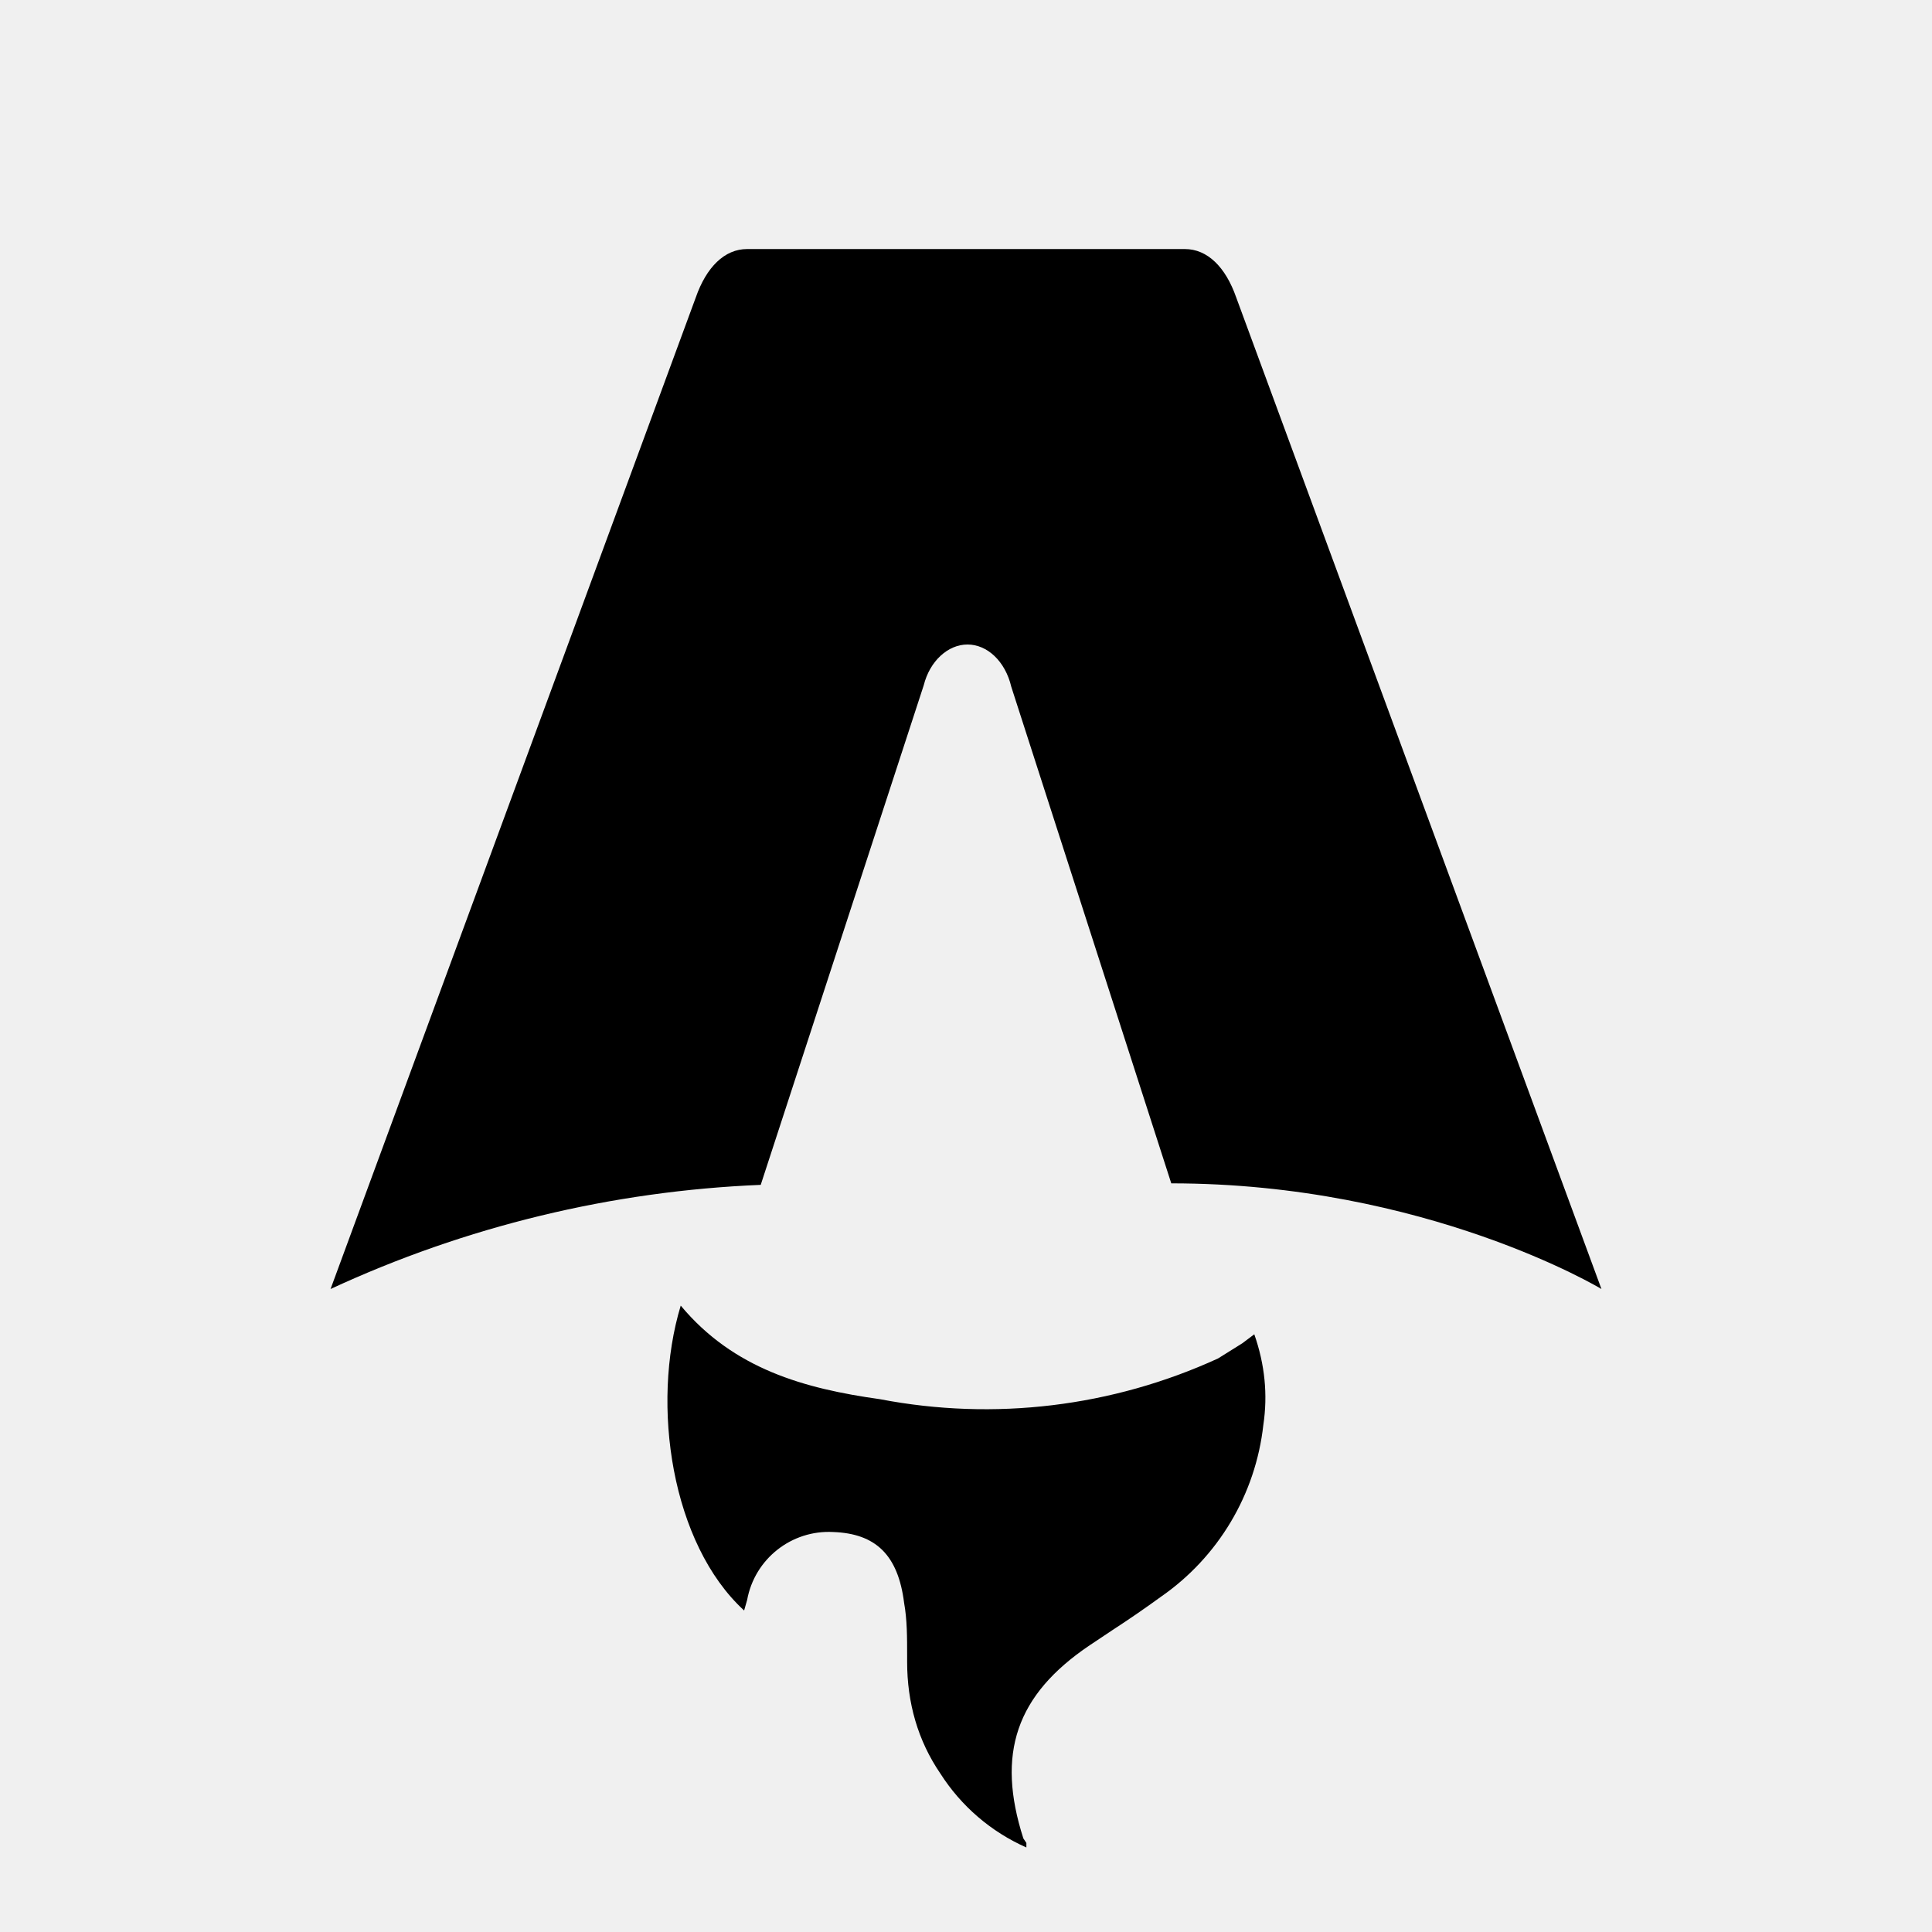
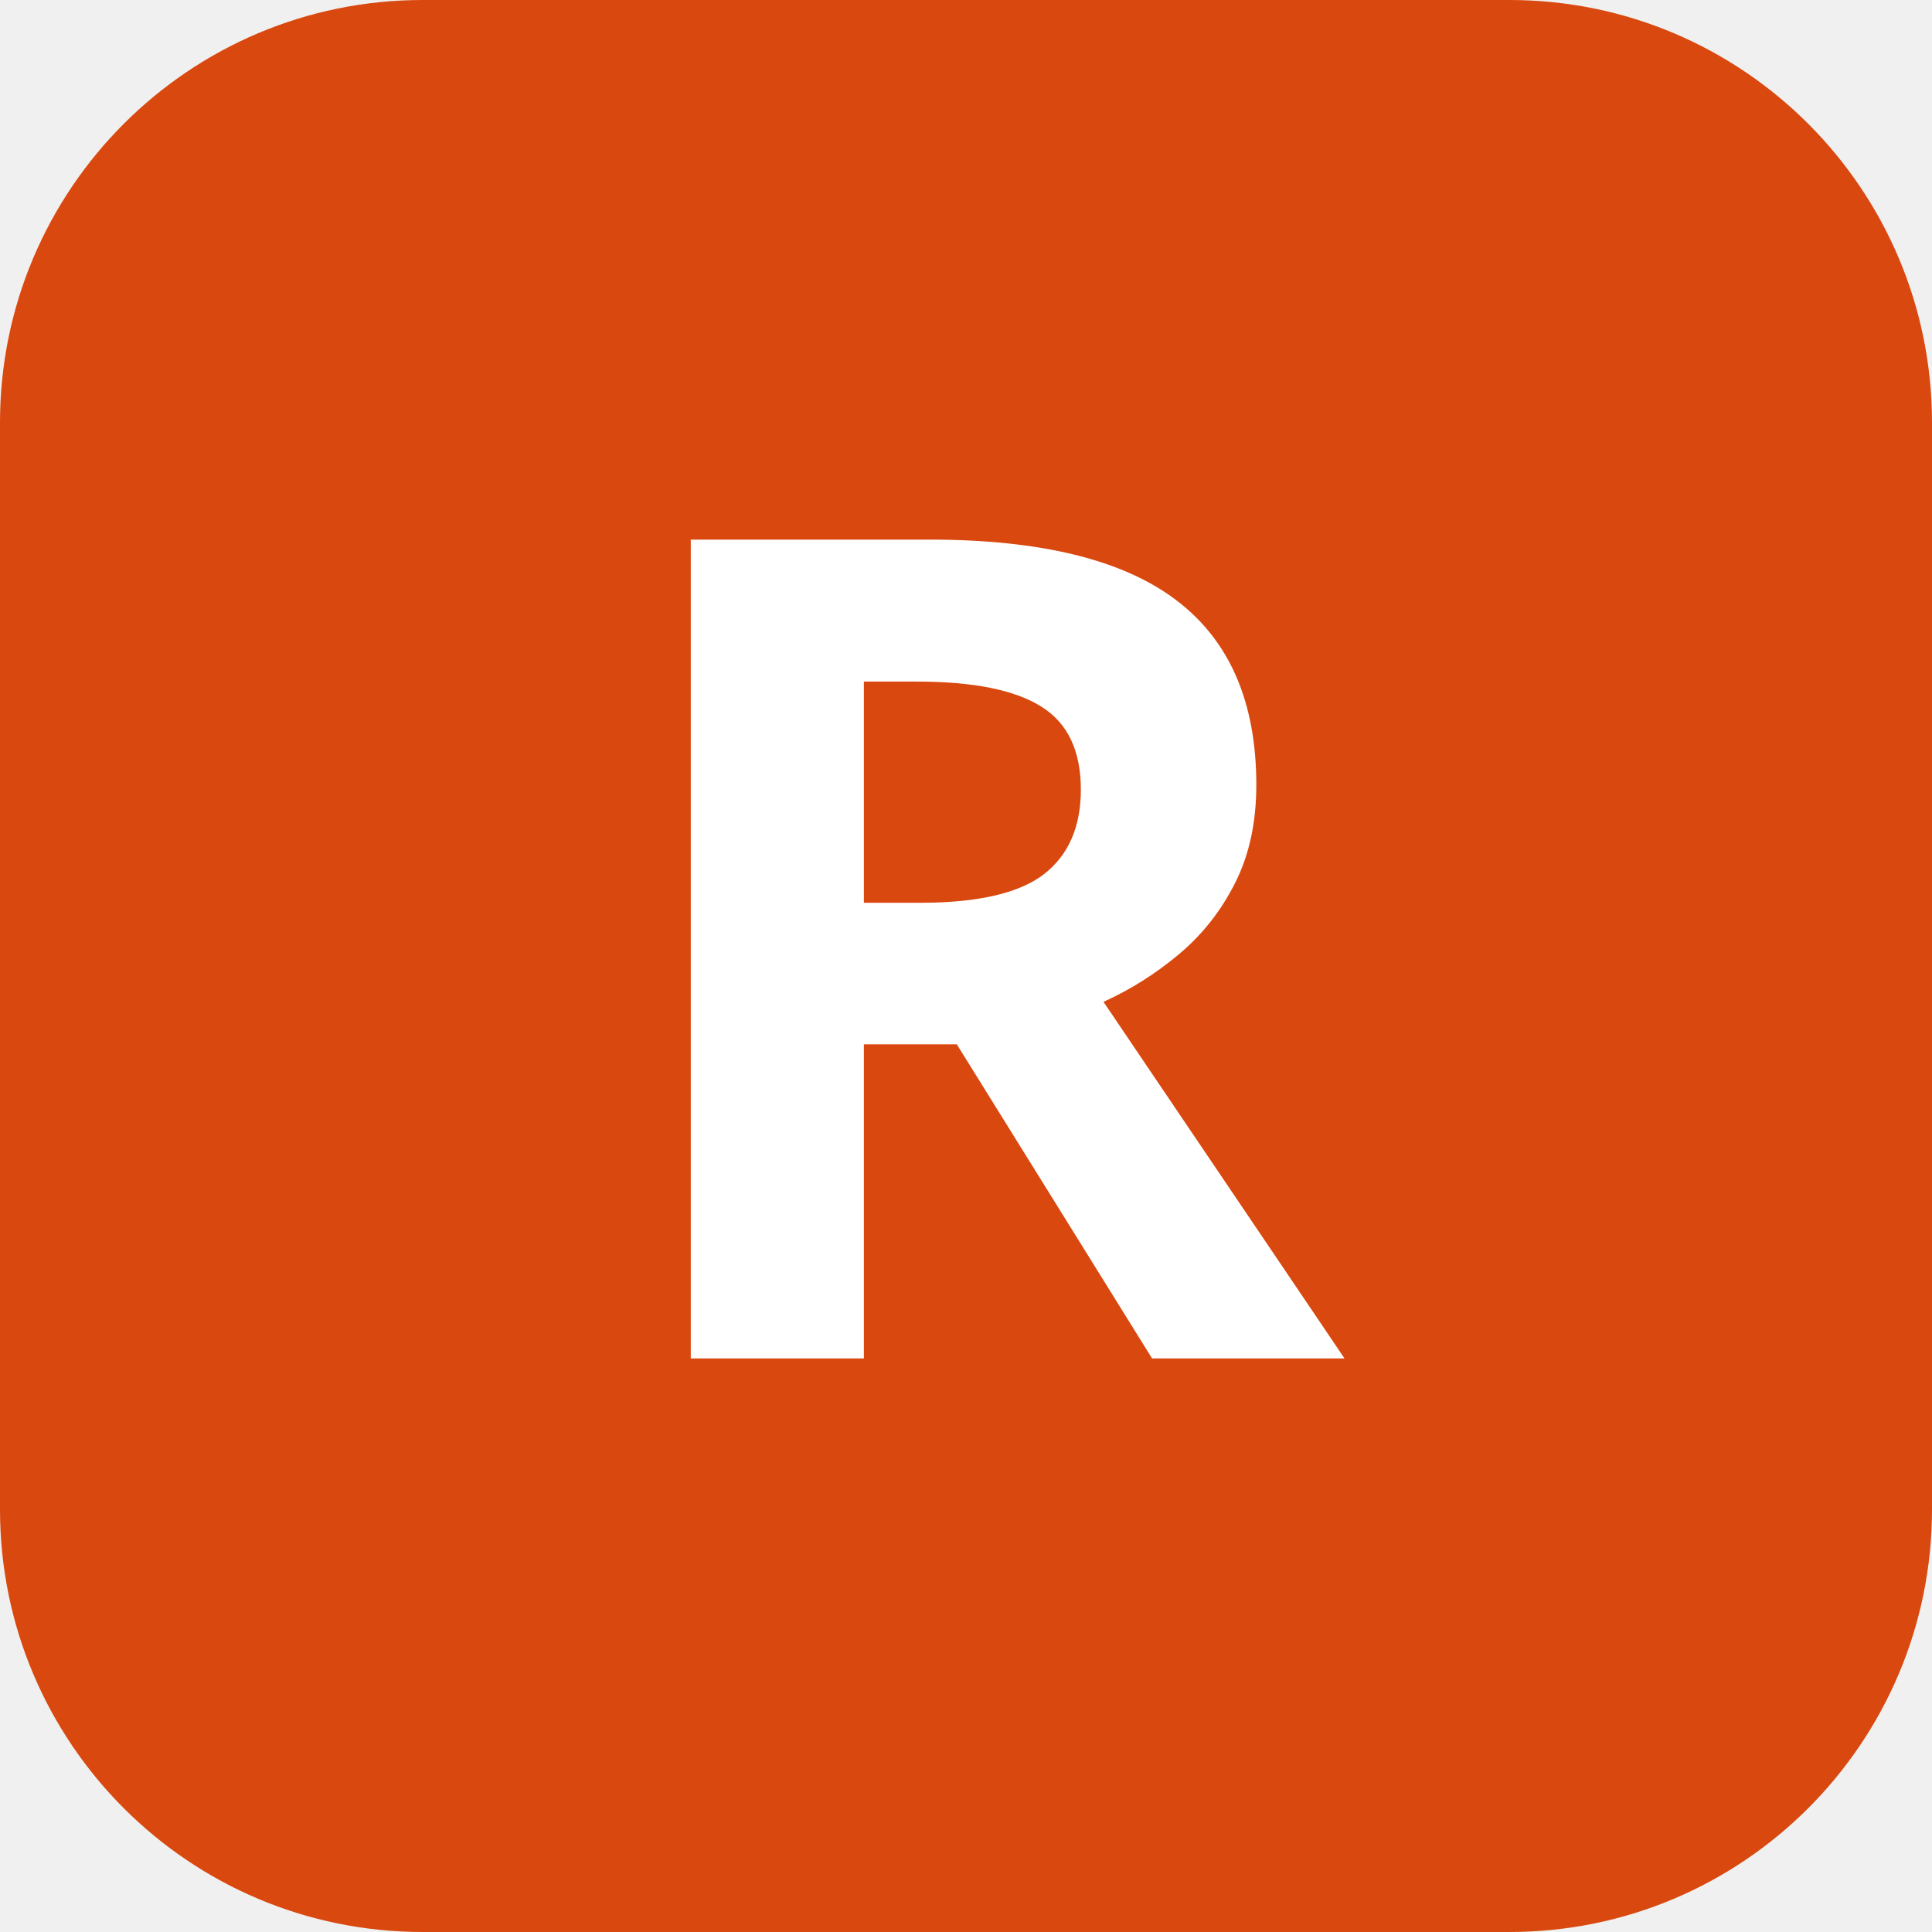
- <svg xmlns="http://www.w3.org/2000/svg" fill="none" viewBox="0 0 128 128">
-   <path d="M50.4 78.5a75.1 75.1 0 0 0-28.5 6.9l24.2-65.7c.7-2 1.9-3.2 3.4-3.2h29c1.5 0 2.7 1.2 3.4 3.2l24.2 65.7s-11.6-7-28.5-7L67 45.5c-.4-1.7-1.6-2.8-2.9-2.8-1.3 0-2.5 1.1-2.9 2.7L50.4 78.5Zm-1.1 28.2Zm-4.2-20.2c-2 6.6-.6 15.8 4.2 20.2a17.5 17.5 0 0 1 .2-.7 5.5 5.5 0 0 1 5.7-4.5c2.8.1 4.3 1.5 4.7 4.7.2 1.1.2 2.3.2 3.5v.4c0 2.7.7 5.2 2.2 7.4a13 13 0 0 0 5.7 4.9v-.3l-.2-.3c-1.8-5.6-.5-9.5 4.4-12.8l1.5-1a73 73 0 0 0 3.2-2.2 16 16 0 0 0 6.8-11.4c.3-2 .1-4-.6-6l-.8.6-1.6 1a37 37 0 0 1-22.4 2.7c-5-.7-9.7-2-13.2-6.2Z" />
-   <style>
-         path { fill: #000; }
-         @media (prefers-color-scheme: dark) {
-             path { fill: #FFF; }
-         }
-     </style>
+ <svg xmlns="http://www.w3.org/2000/svg" viewBox="0 0 64 64">
+   <rect width="64" height="64" rx="14" fill="#d9480f" />
+   <text x="32" y="45" font-family="system-ui,sans-serif" font-size="38" font-weight="700" text-anchor="middle" fill="#fff">R</text>
</svg>
